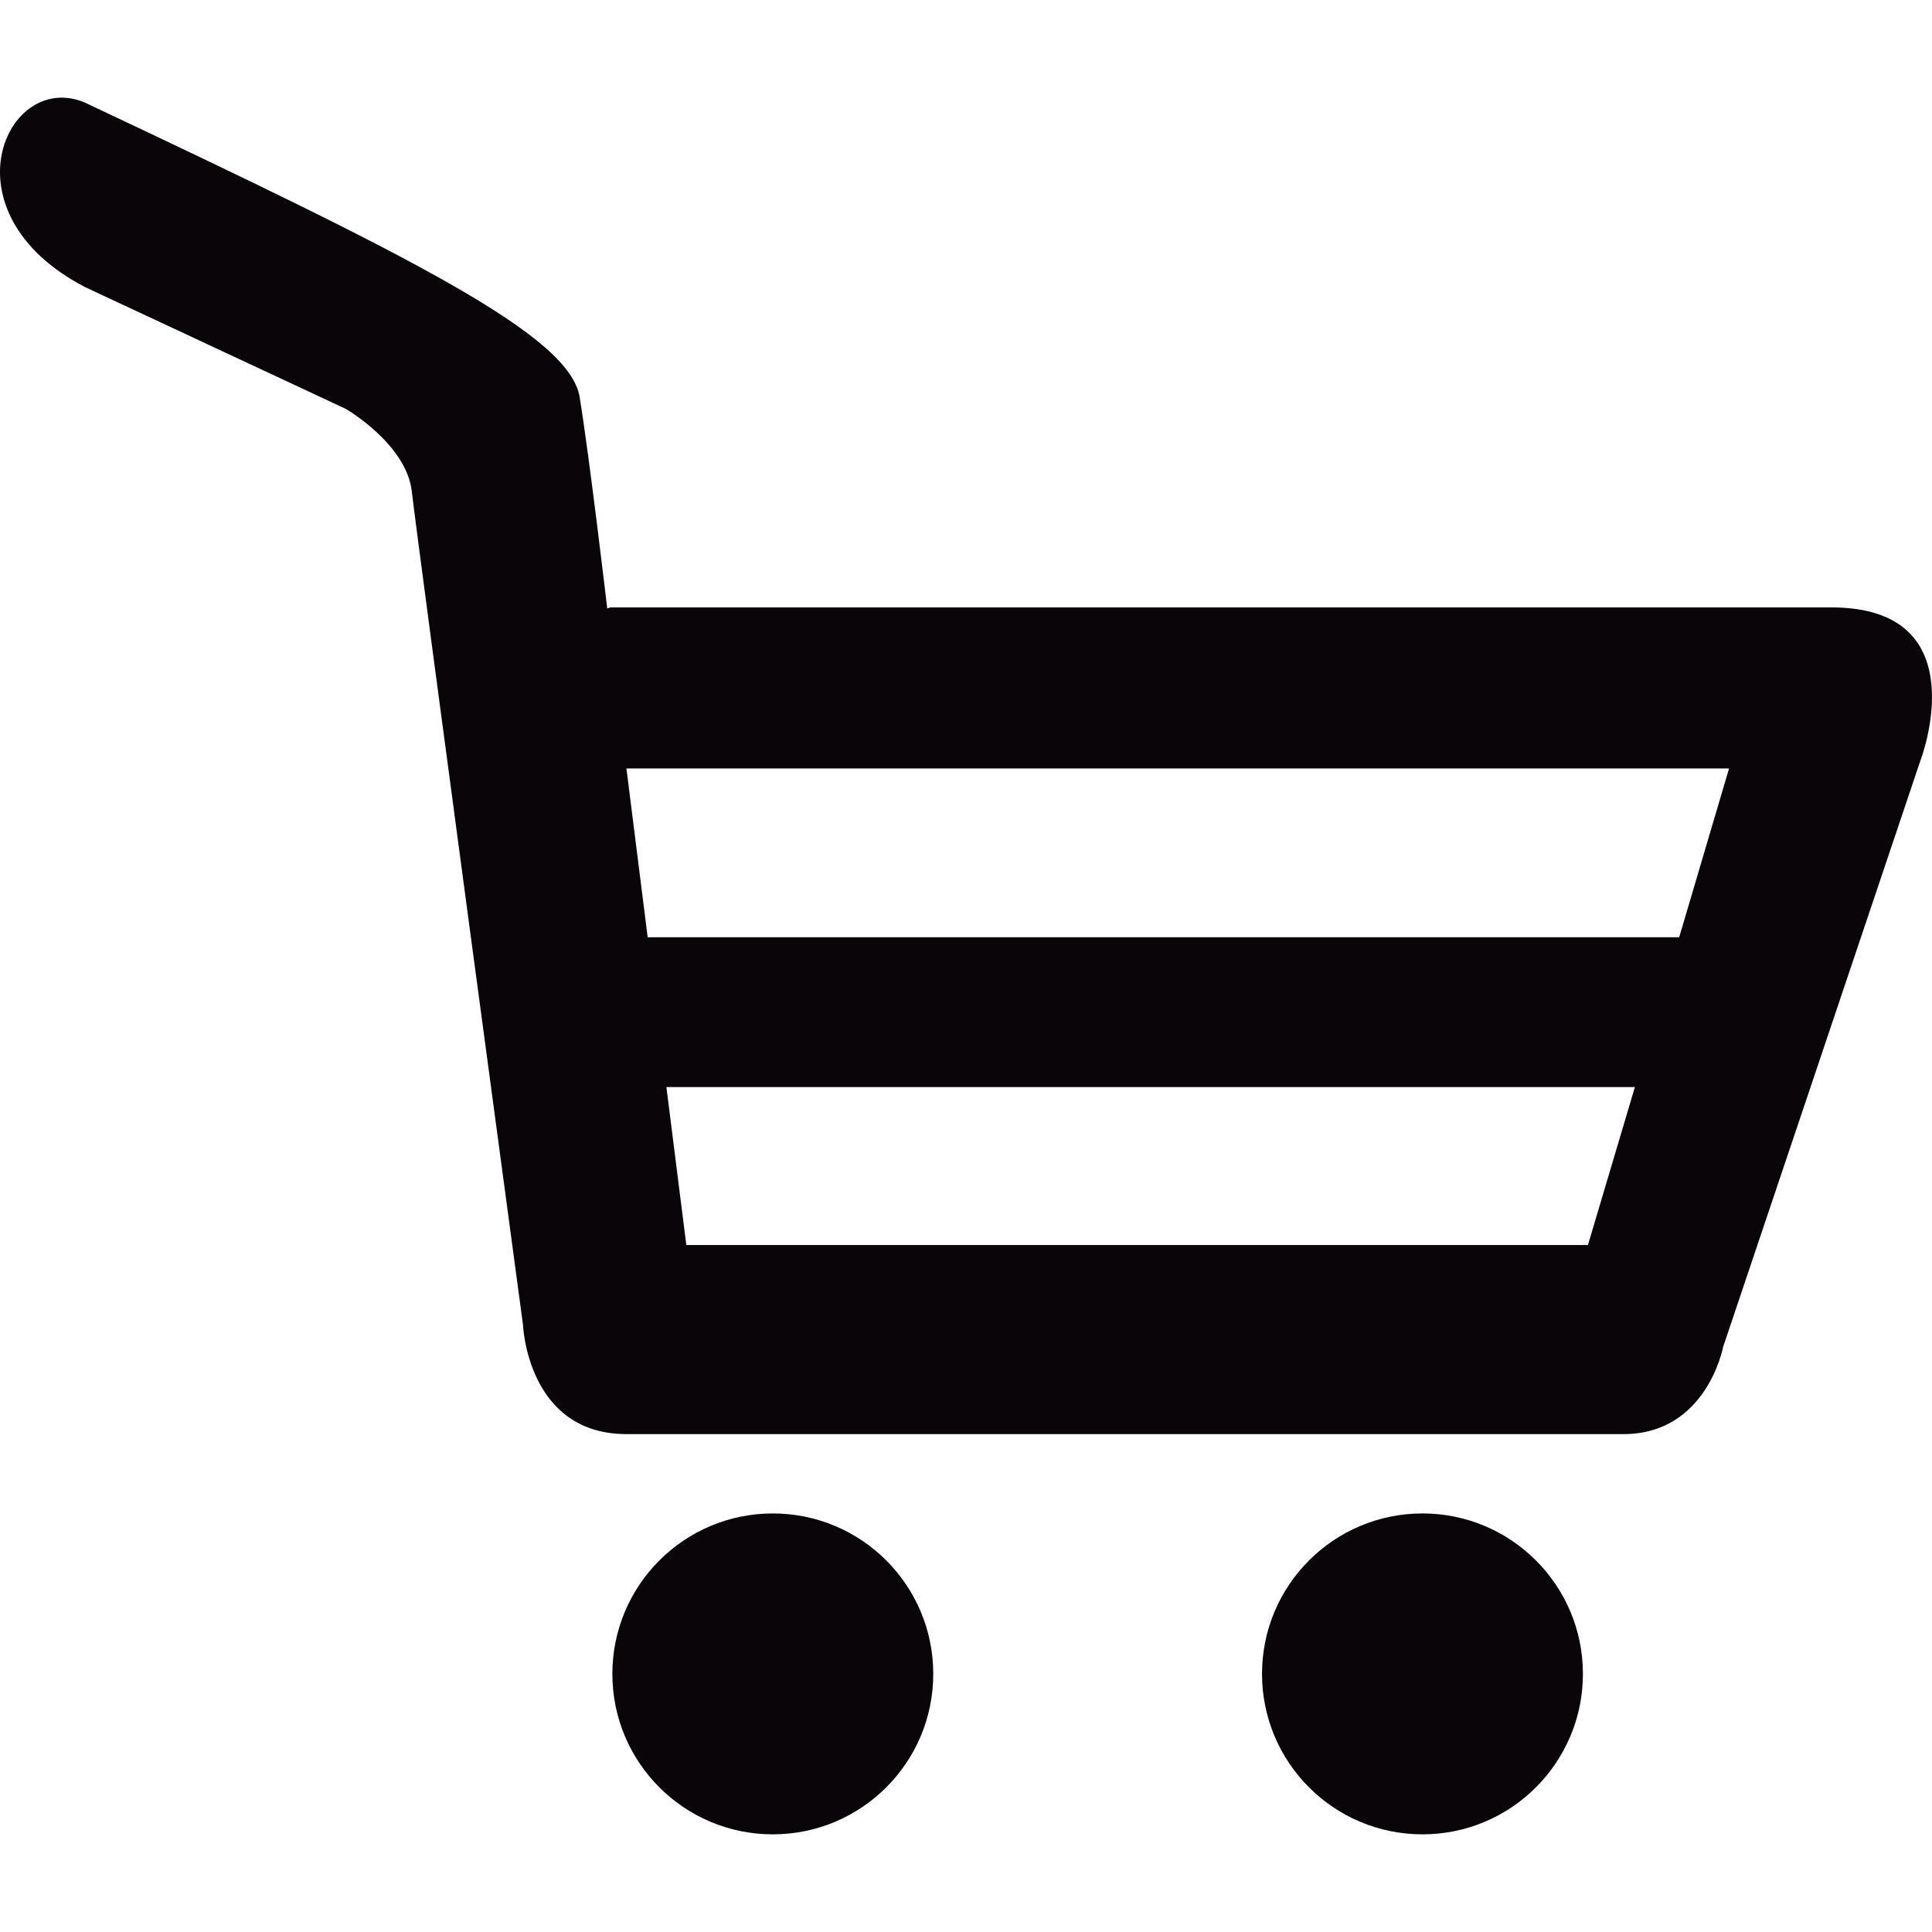
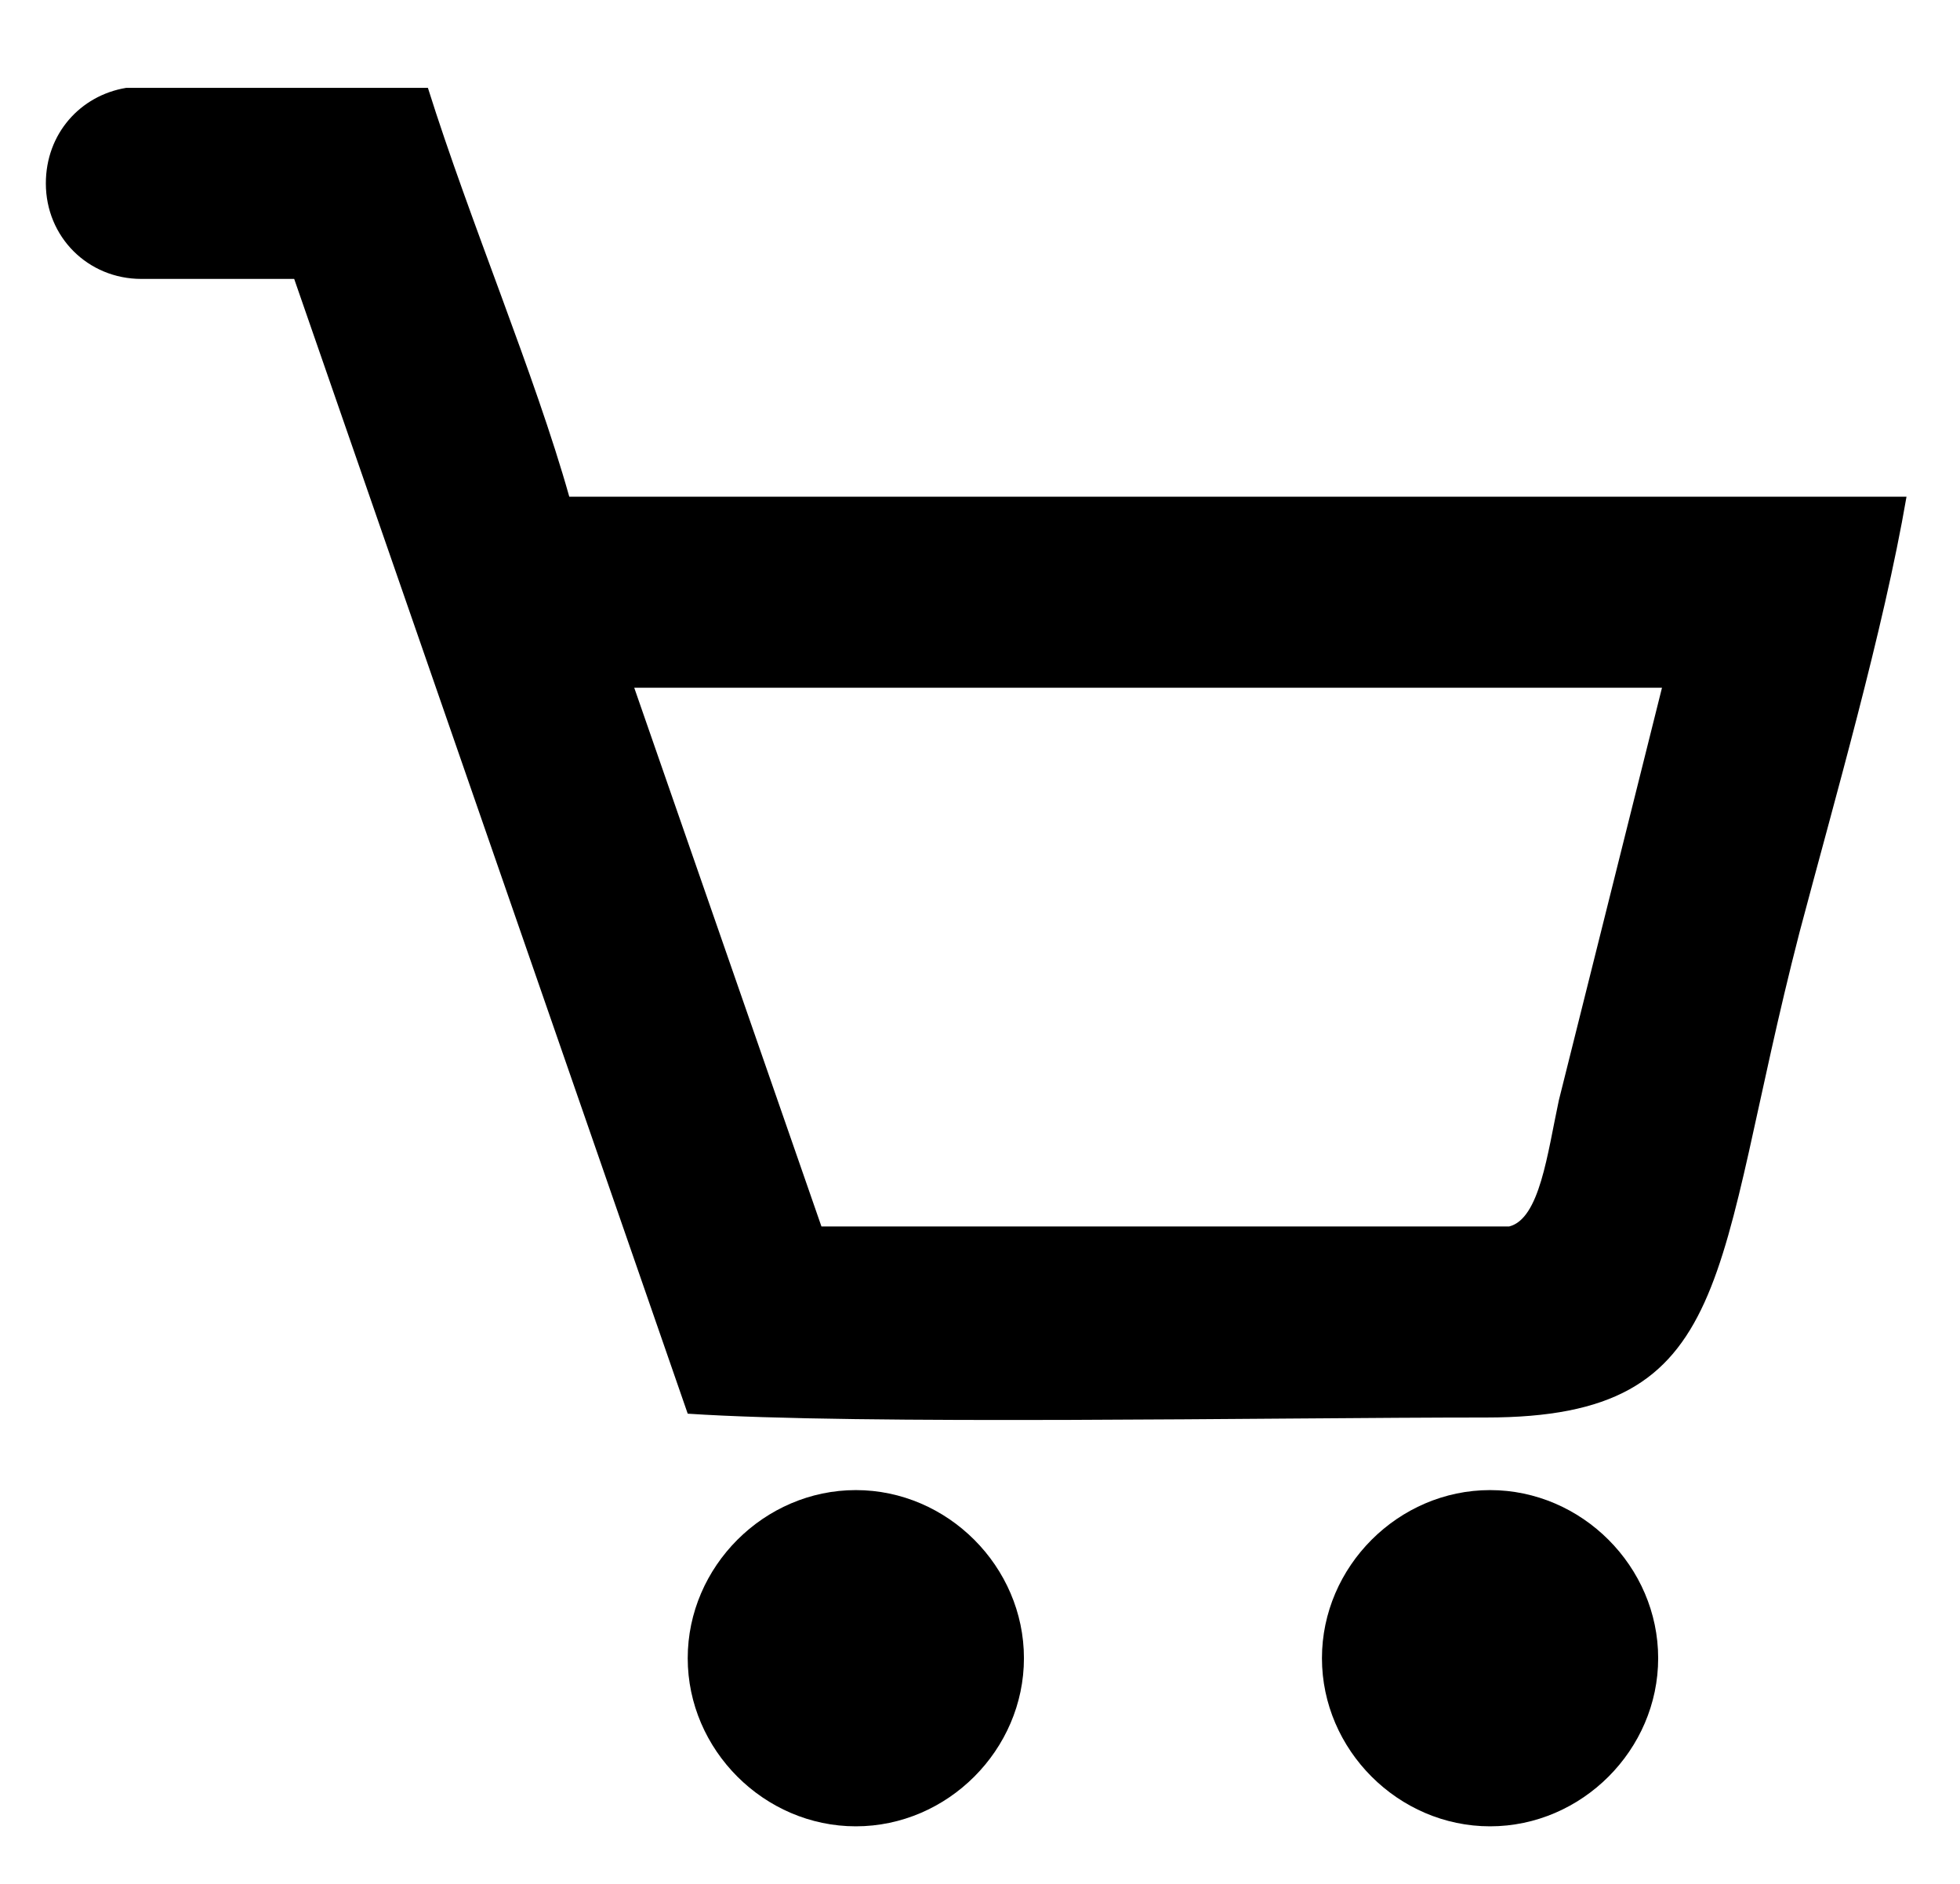
- <svg xmlns="http://www.w3.org/2000/svg" viewBox="0 0 2138.327 2138.327">
-   <path d="M1032.925 1852.654c0 98.076-79.506 177.583-177.583 177.583S677.76 1950.73 677.76 1852.654s79.506-177.583 177.583-177.583 177.582 79.507 177.582 177.583zm541.462-177.582c-98.076 0-177.583 79.507-177.583 177.583s79.507 177.583 177.583 177.583 177.583-79.507 177.583-177.583c-.001-98.077-79.507-177.583-177.583-177.583zm551.232-833.649l-218.512 649.464s-18.088 96.383-110.247 96.383H693.471c-109.982 0-114.604-120.809-114.604-120.809S461.624 596.637 455.814 544.088s-73.013-91.498-73.013-91.498L93.651 317.522c-158.306-82.784-86.349-240.298 0-204.121 366.652 172.961 536.973 258.122 547.932 326.25 11.091 68.26 30.367 232.64 30.367 232.64v1.056c2.245-.66 3.829-1.056 3.829-1.056h1351.477c163.191 0 98.363 169.397 98.363 169.132zm-316.084 361.635l-2.245.132H737.57L759.619 1378h997.896l52.02-174.942zm104.173-352.524H693.339l23.502 186.825h1141.678l55.189-186.825z" fill="#090509" />
+ <svg xmlns="http://www.w3.org/2000/svg" viewBox="0 0 51.3 49.3">
+   <path d="M14.9 13c-.9-3.2-2.6-7.2-3.7-10.7H3.3c-1.2.2-2.1 1.2-2.1 2.5 0 1.4 1.1 2.5 2.5 2.5h4L18 37c4.5.3 15.3.1 20.9.1 6.6 0 5.9-3.8 8.2-12.7.9-3.4 2.2-7.9 2.8-11.4h-35zm25.9 15.8c-.3 1.4-.5 3.1-1.3 3.3h-18L16.6 18h26.9l-2.7 10.8zM39 39c-2.4 0-4.4 2-4.4 4.4s2 4.4 4.4 4.4 4.4-2 4.4-4.4-2-4.4-4.4-4.4zm-16.6 0C20 39 18 41 18 43.4s2 4.4 4.4 4.4 4.4-2 4.4-4.4-2-4.4-4.4-4.4z" />
</svg>
